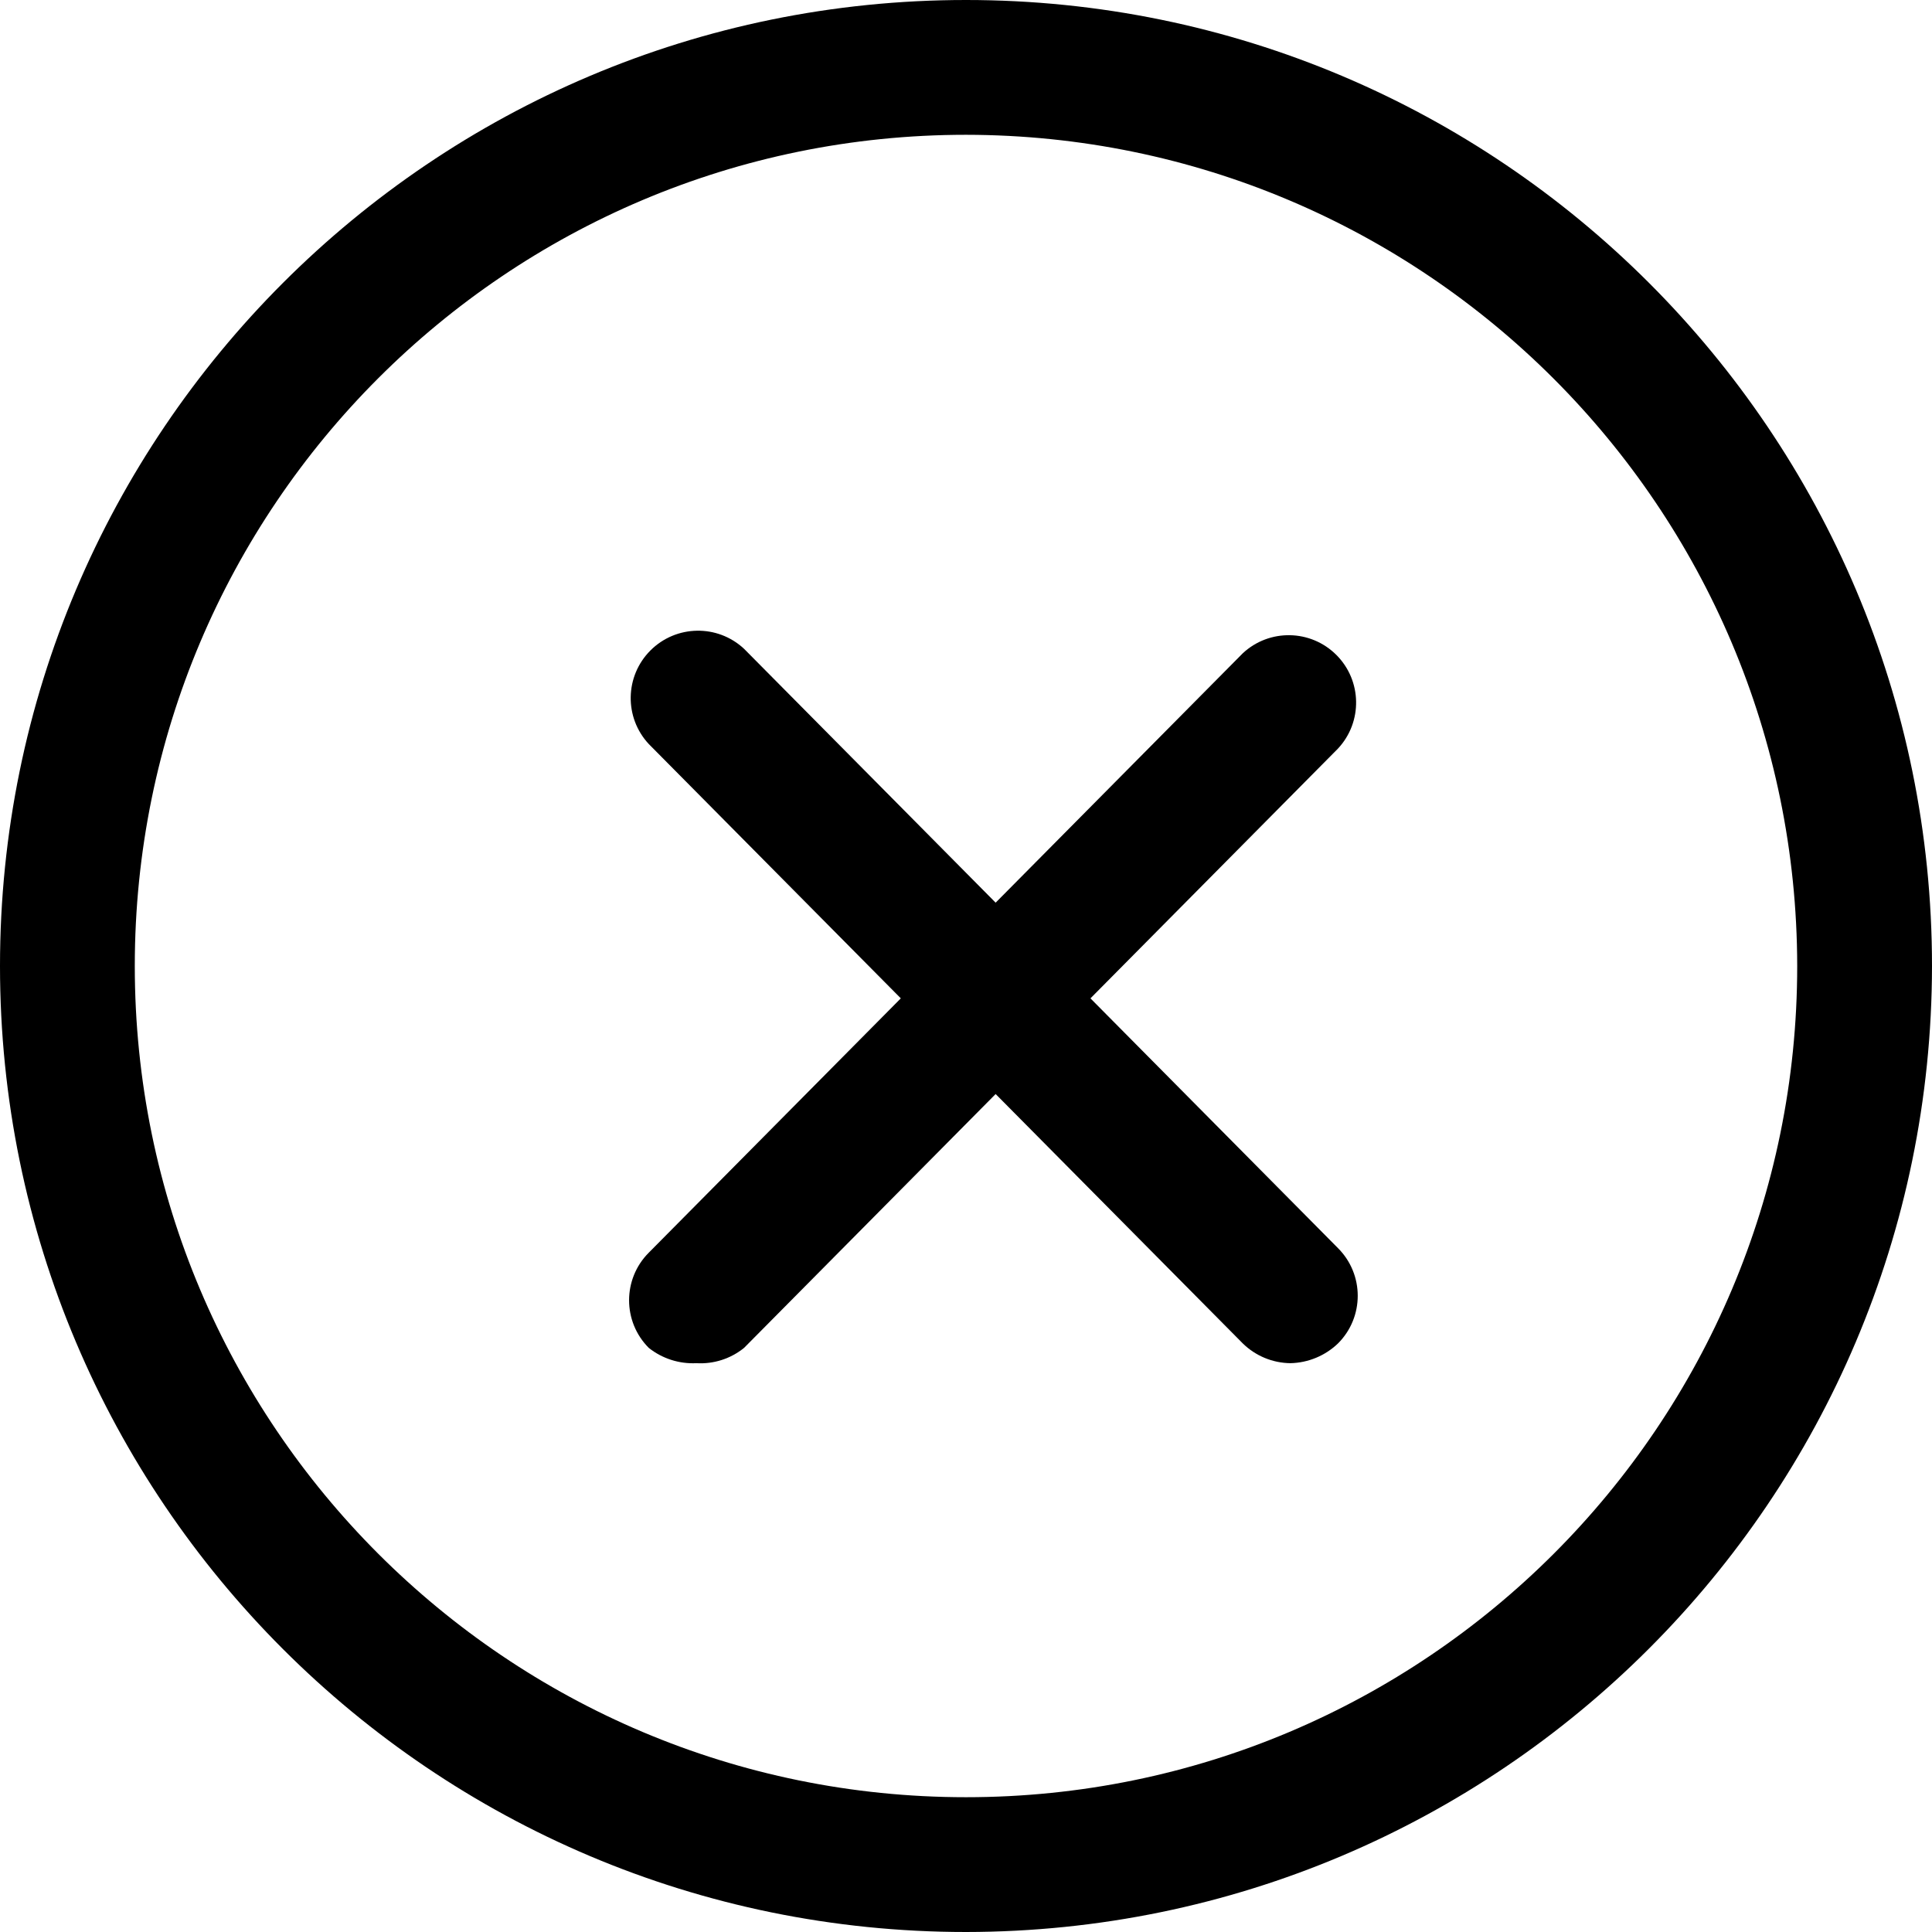
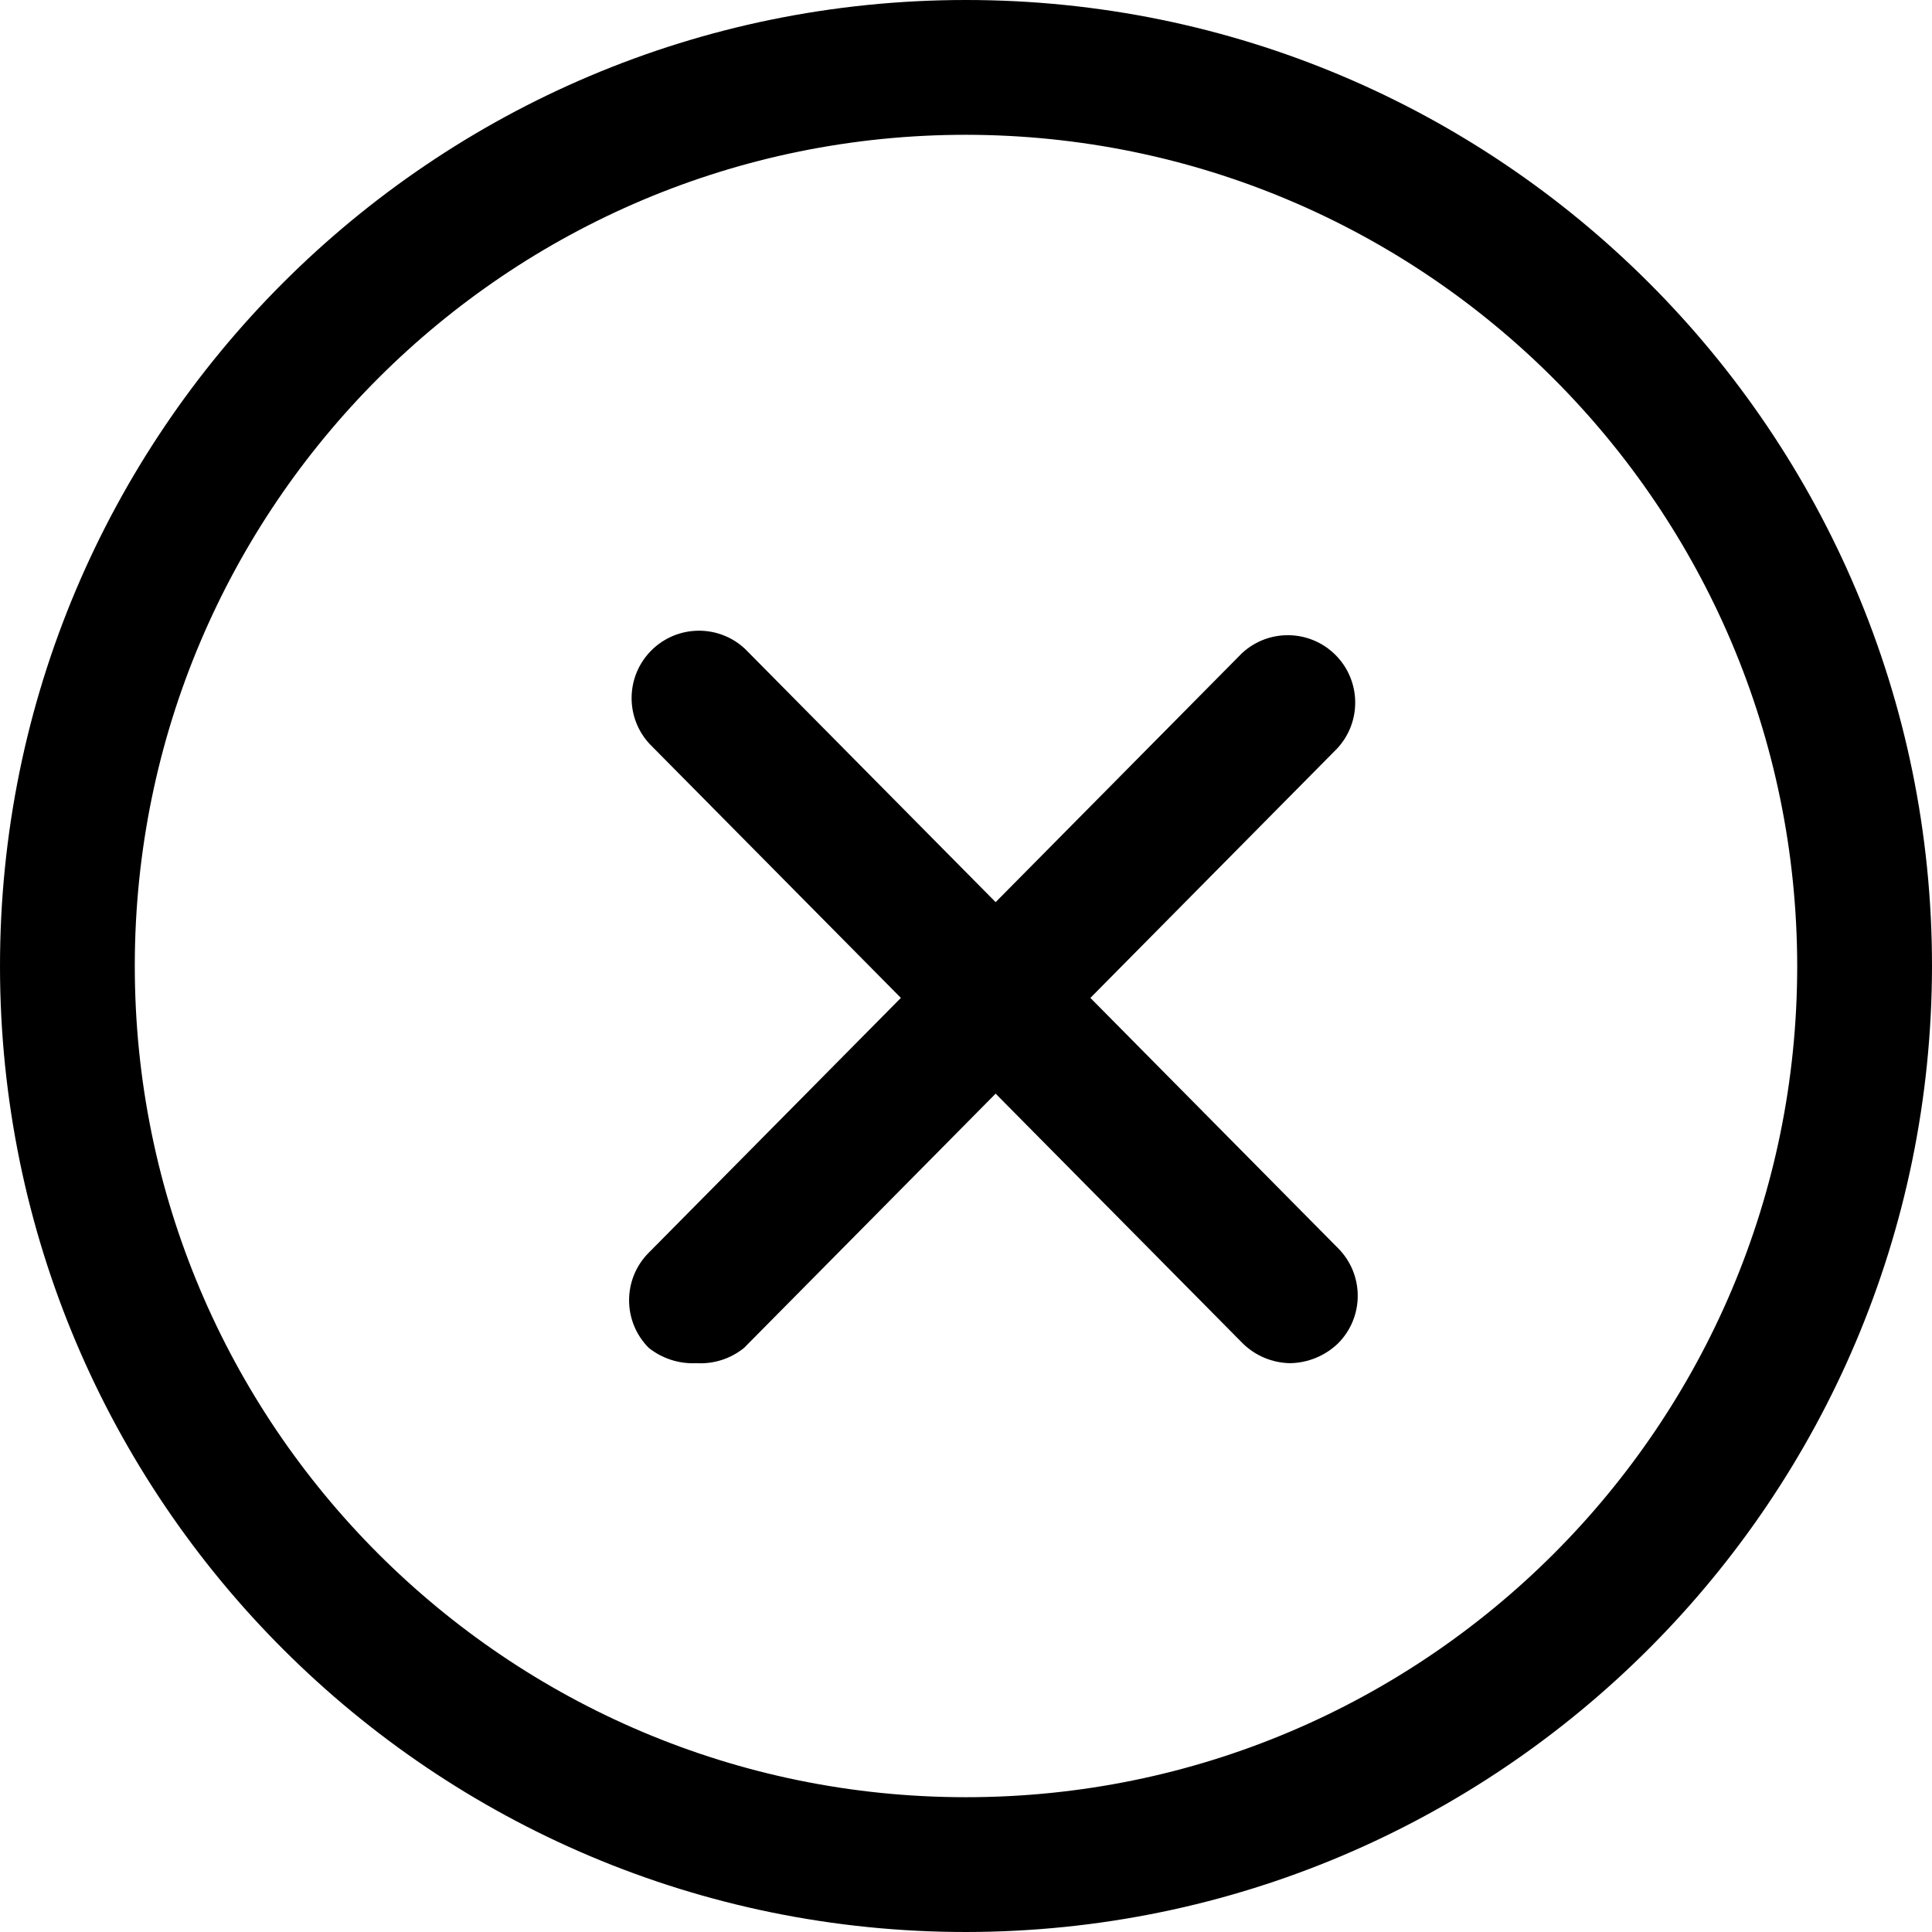
<svg xmlns="http://www.w3.org/2000/svg" viewBox="0 0 21.5 21.5">
-   <path d="M7.75,15.17A.79.79,0,0,1,7.22,15a.75.75,0,0,1,0-1.06l6.61-6.67a.75.75,0,0,1,1.06,1.06L8.28,15A.77.77,0,0,1,7.75,15.17Z" />
-   <path d="M14.36,15.17a.77.77,0,0,1-.53-.22L7.22,8.28A.75.75,0,0,1,8.28,7.22l6.61,6.67a.75.75,0,0,1,0,1.06A.79.79,0,0,1,14.36,15.17Z" />
-   <path d="M10.75,21.5A10.75,10.75,0,1,1,21.5,10.75,10.76,10.76,0,0,1,10.75,21.5Zm0-20A9.25,9.25,0,1,0,20,10.75,9.26,9.26,0,0,0,10.75,1.5Z" />
+   <path d="M7.75 15.17a.79.79 0 0 1-.53-.17.75.75 0 0 1 0-1.06l6.6-6.67a.75.75 0 0 1 1.06 1.06L8.28 15a.77.77 0 0 1-.53.17z" />
+   <path d="M14.36 15.17a.77.77 0 0 1-.53-.22l-6.6-6.67a.75.75 0 0 1 1.06-1.06l6.6 6.67a.75.75 0 0 1 0 1.06.79.79 0 0 1-.53.22zm-3.6 6.33A10.75 10.75 0 1 1 21.5 10.75 10.76 10.76 0 0 1 10.75 21.5zm0-20A9.25 9.25 0 1 0 20 10.75a9.26 9.26 0 0 0-9.25-9.25z" />
</svg>
